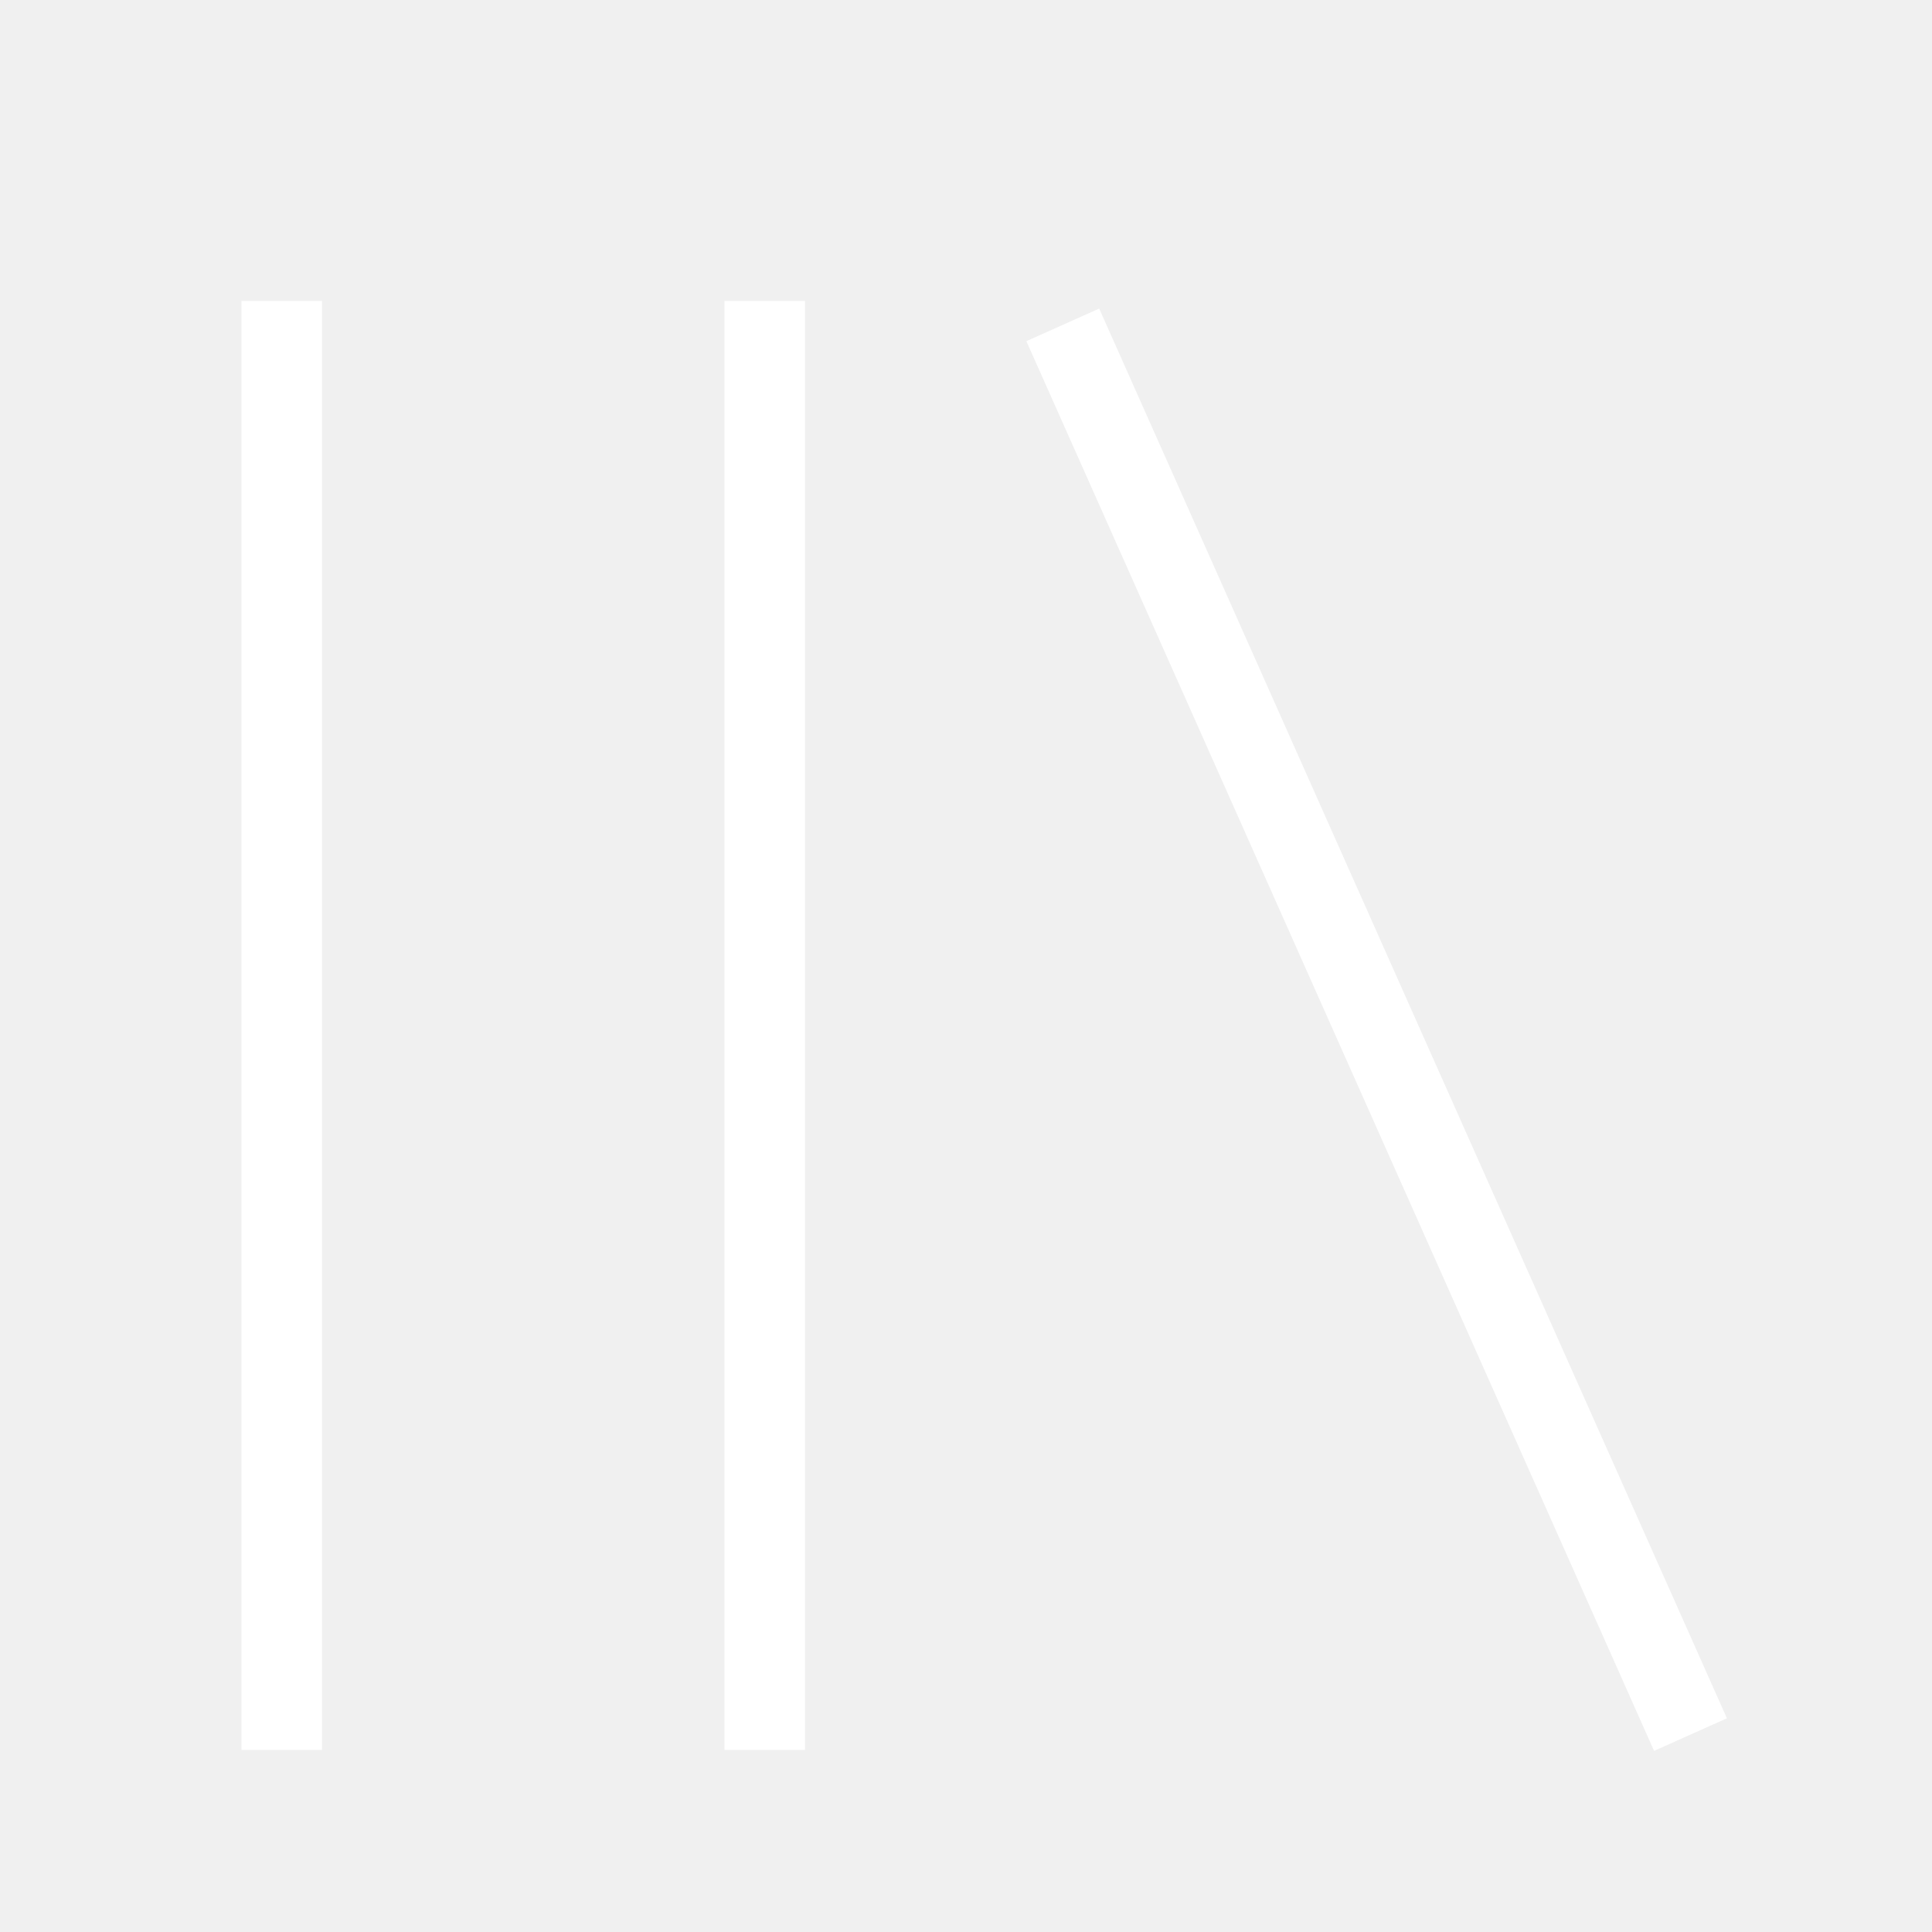
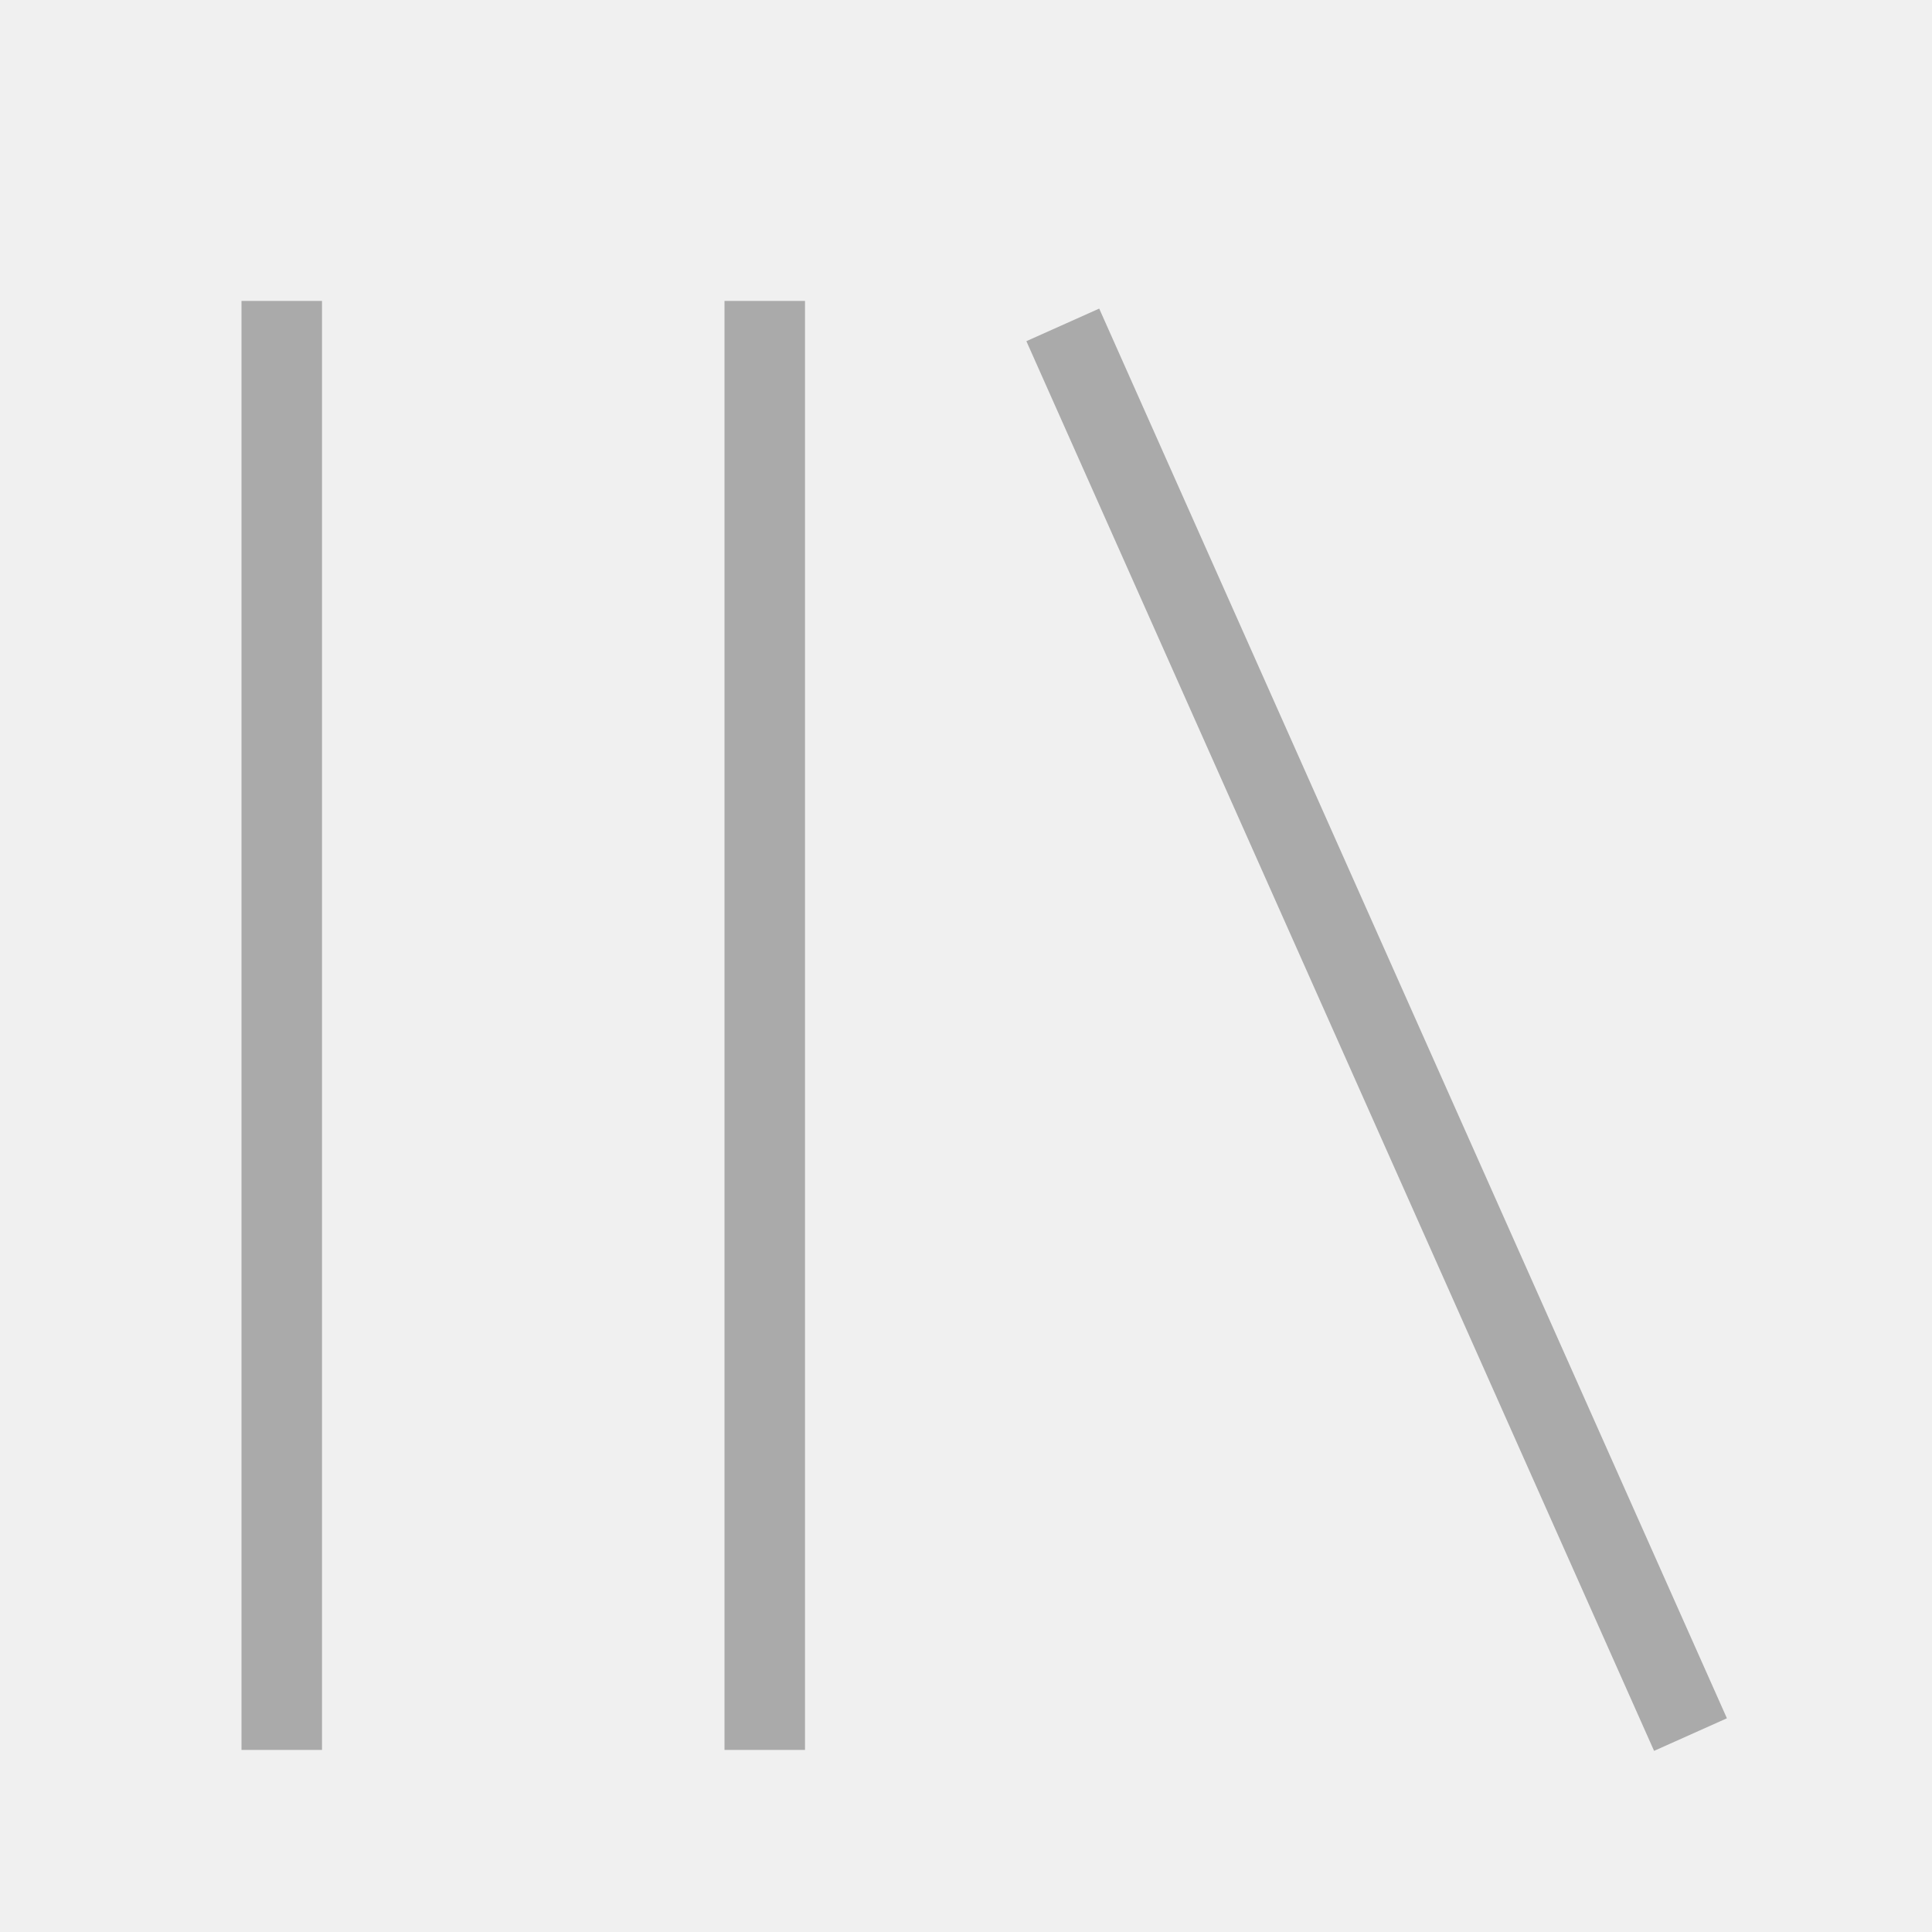
<svg xmlns="http://www.w3.org/2000/svg" viewBox="0 0 512 512">
-   <path d="M291.301 81.778l166.349 373.587-19.301 8.635-166.349-373.587zM64 463.746v-384h21.334v384h-21.334zM192 463.746v-384h21.334v384h-21.334z" fill="#ffffff" />
+   <path d="M291.301 81.778l166.349 373.587-19.301 8.635-166.349-373.587zM64 463.746v-384h21.334v384h-21.334zM192 463.746v-384h21.334v384h-21.334z" fill="#aaaaaa" />
</svg>
